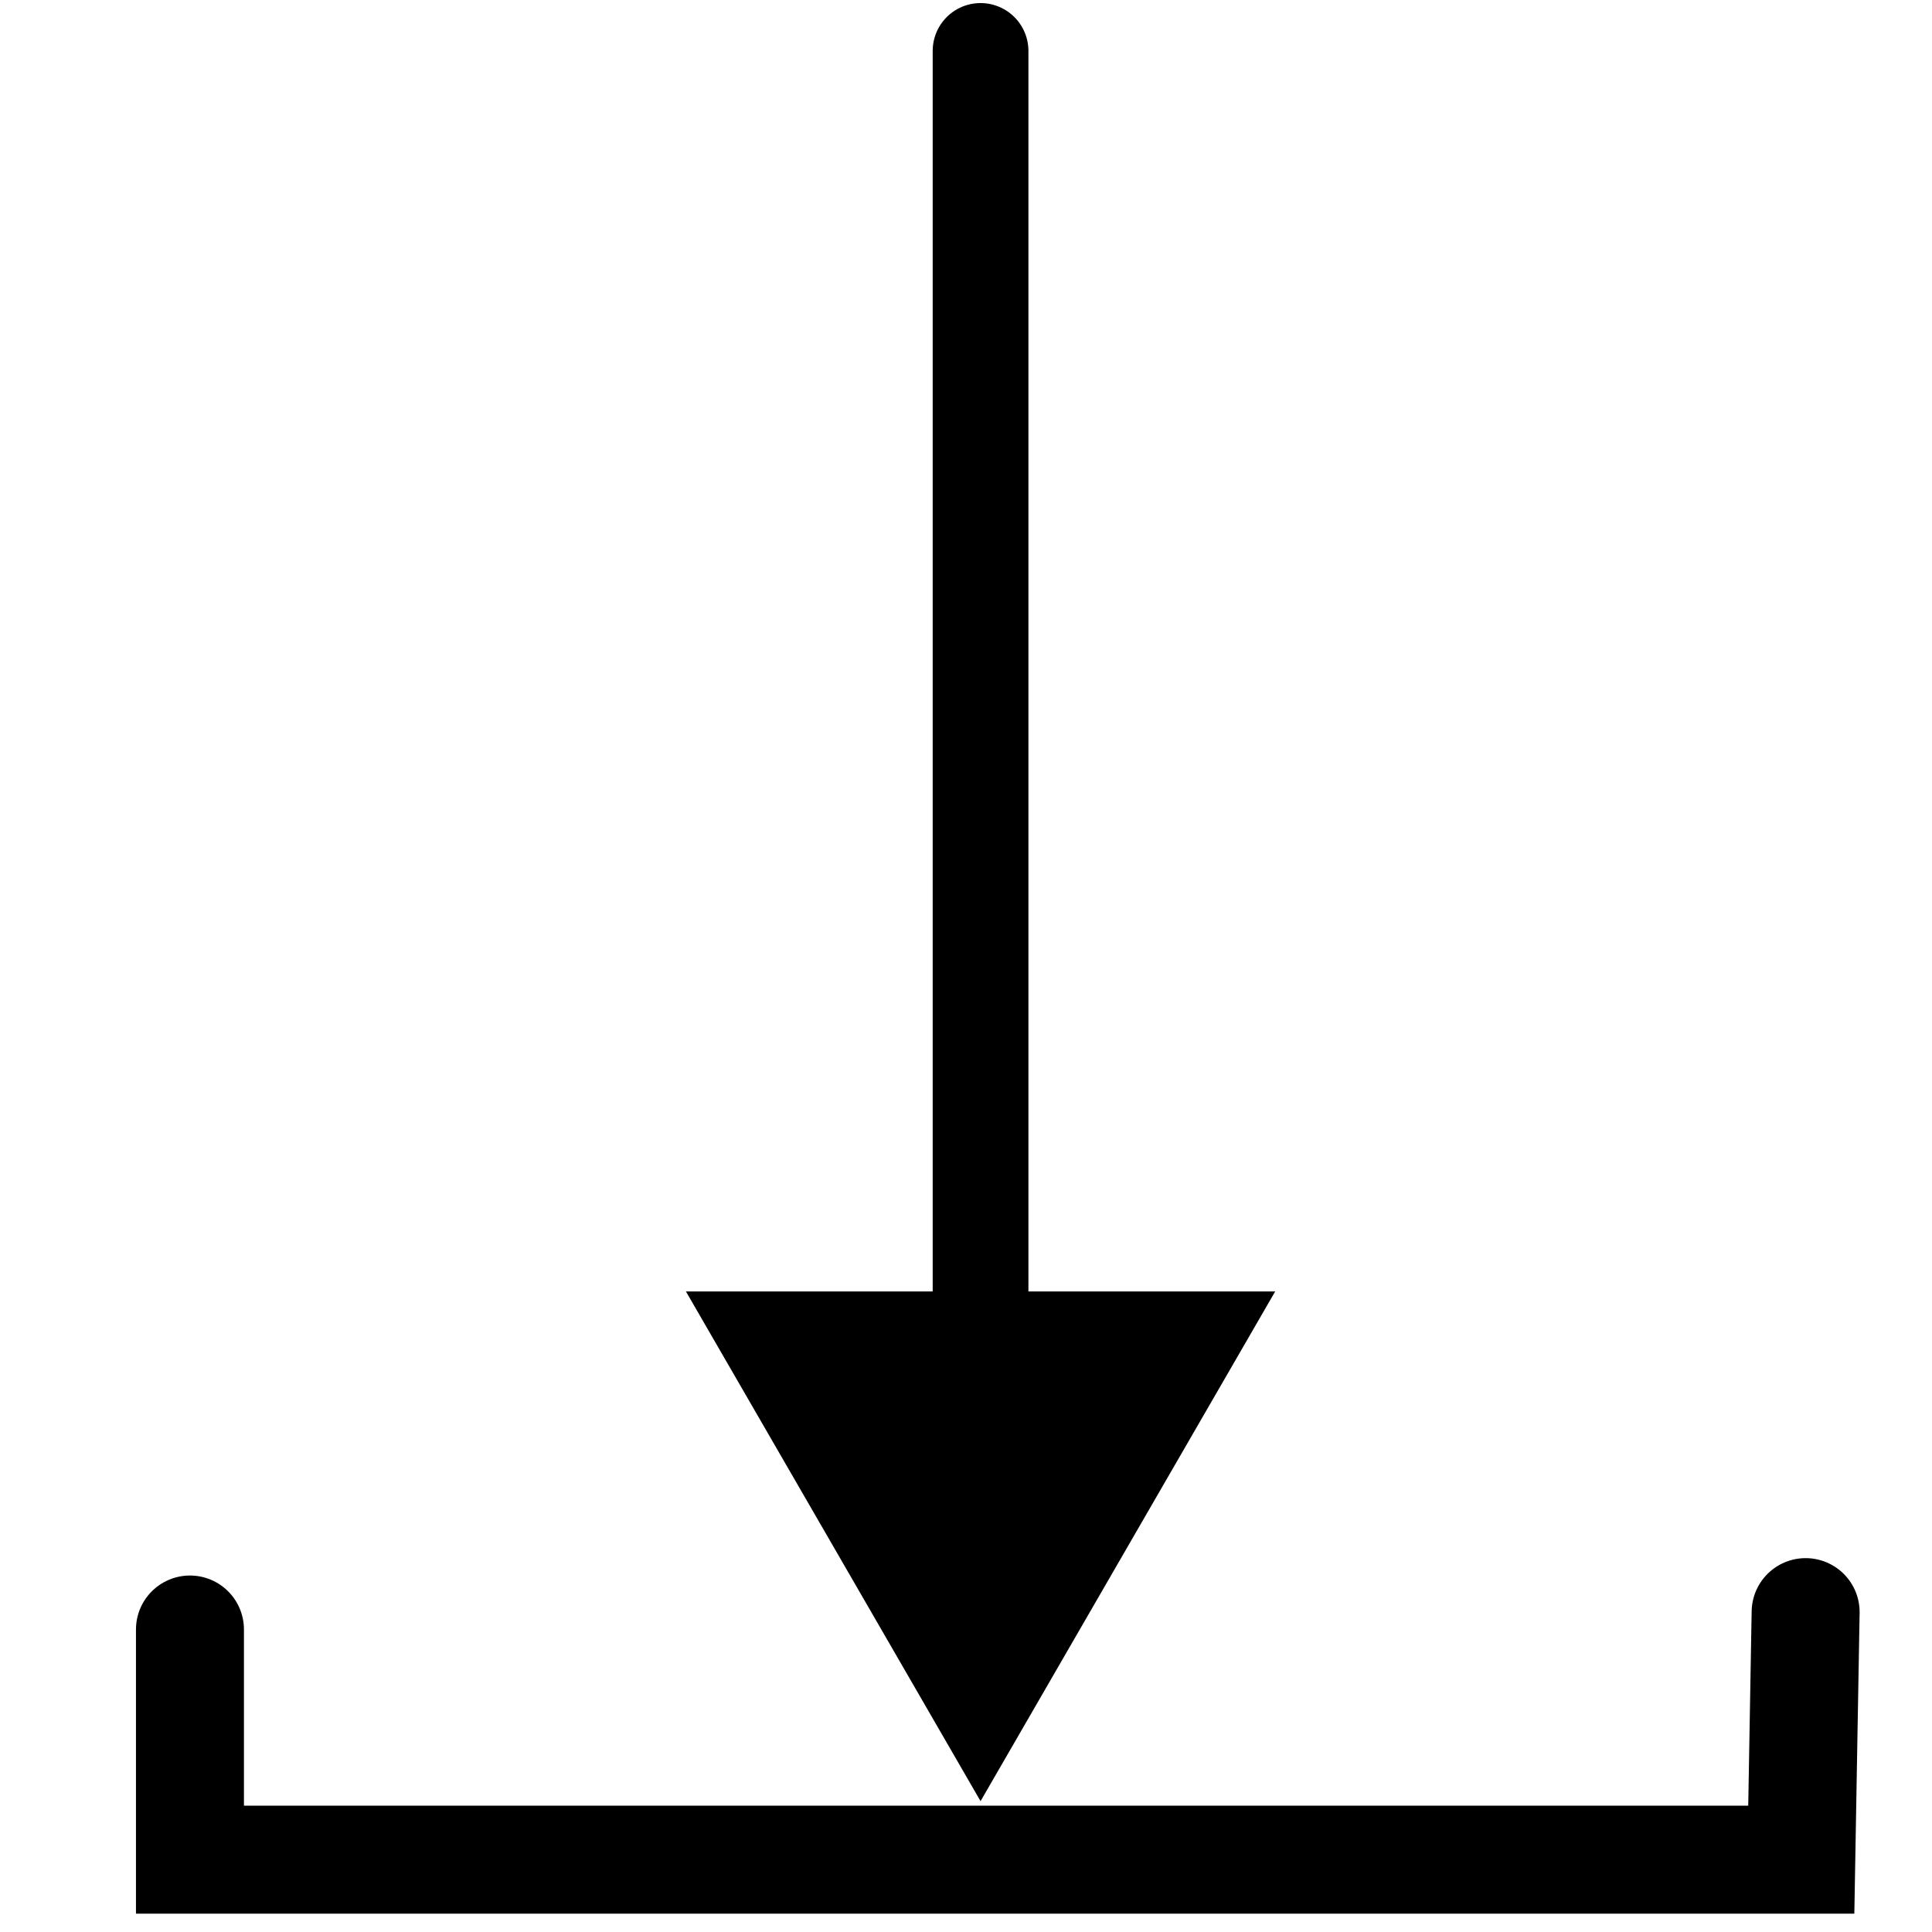
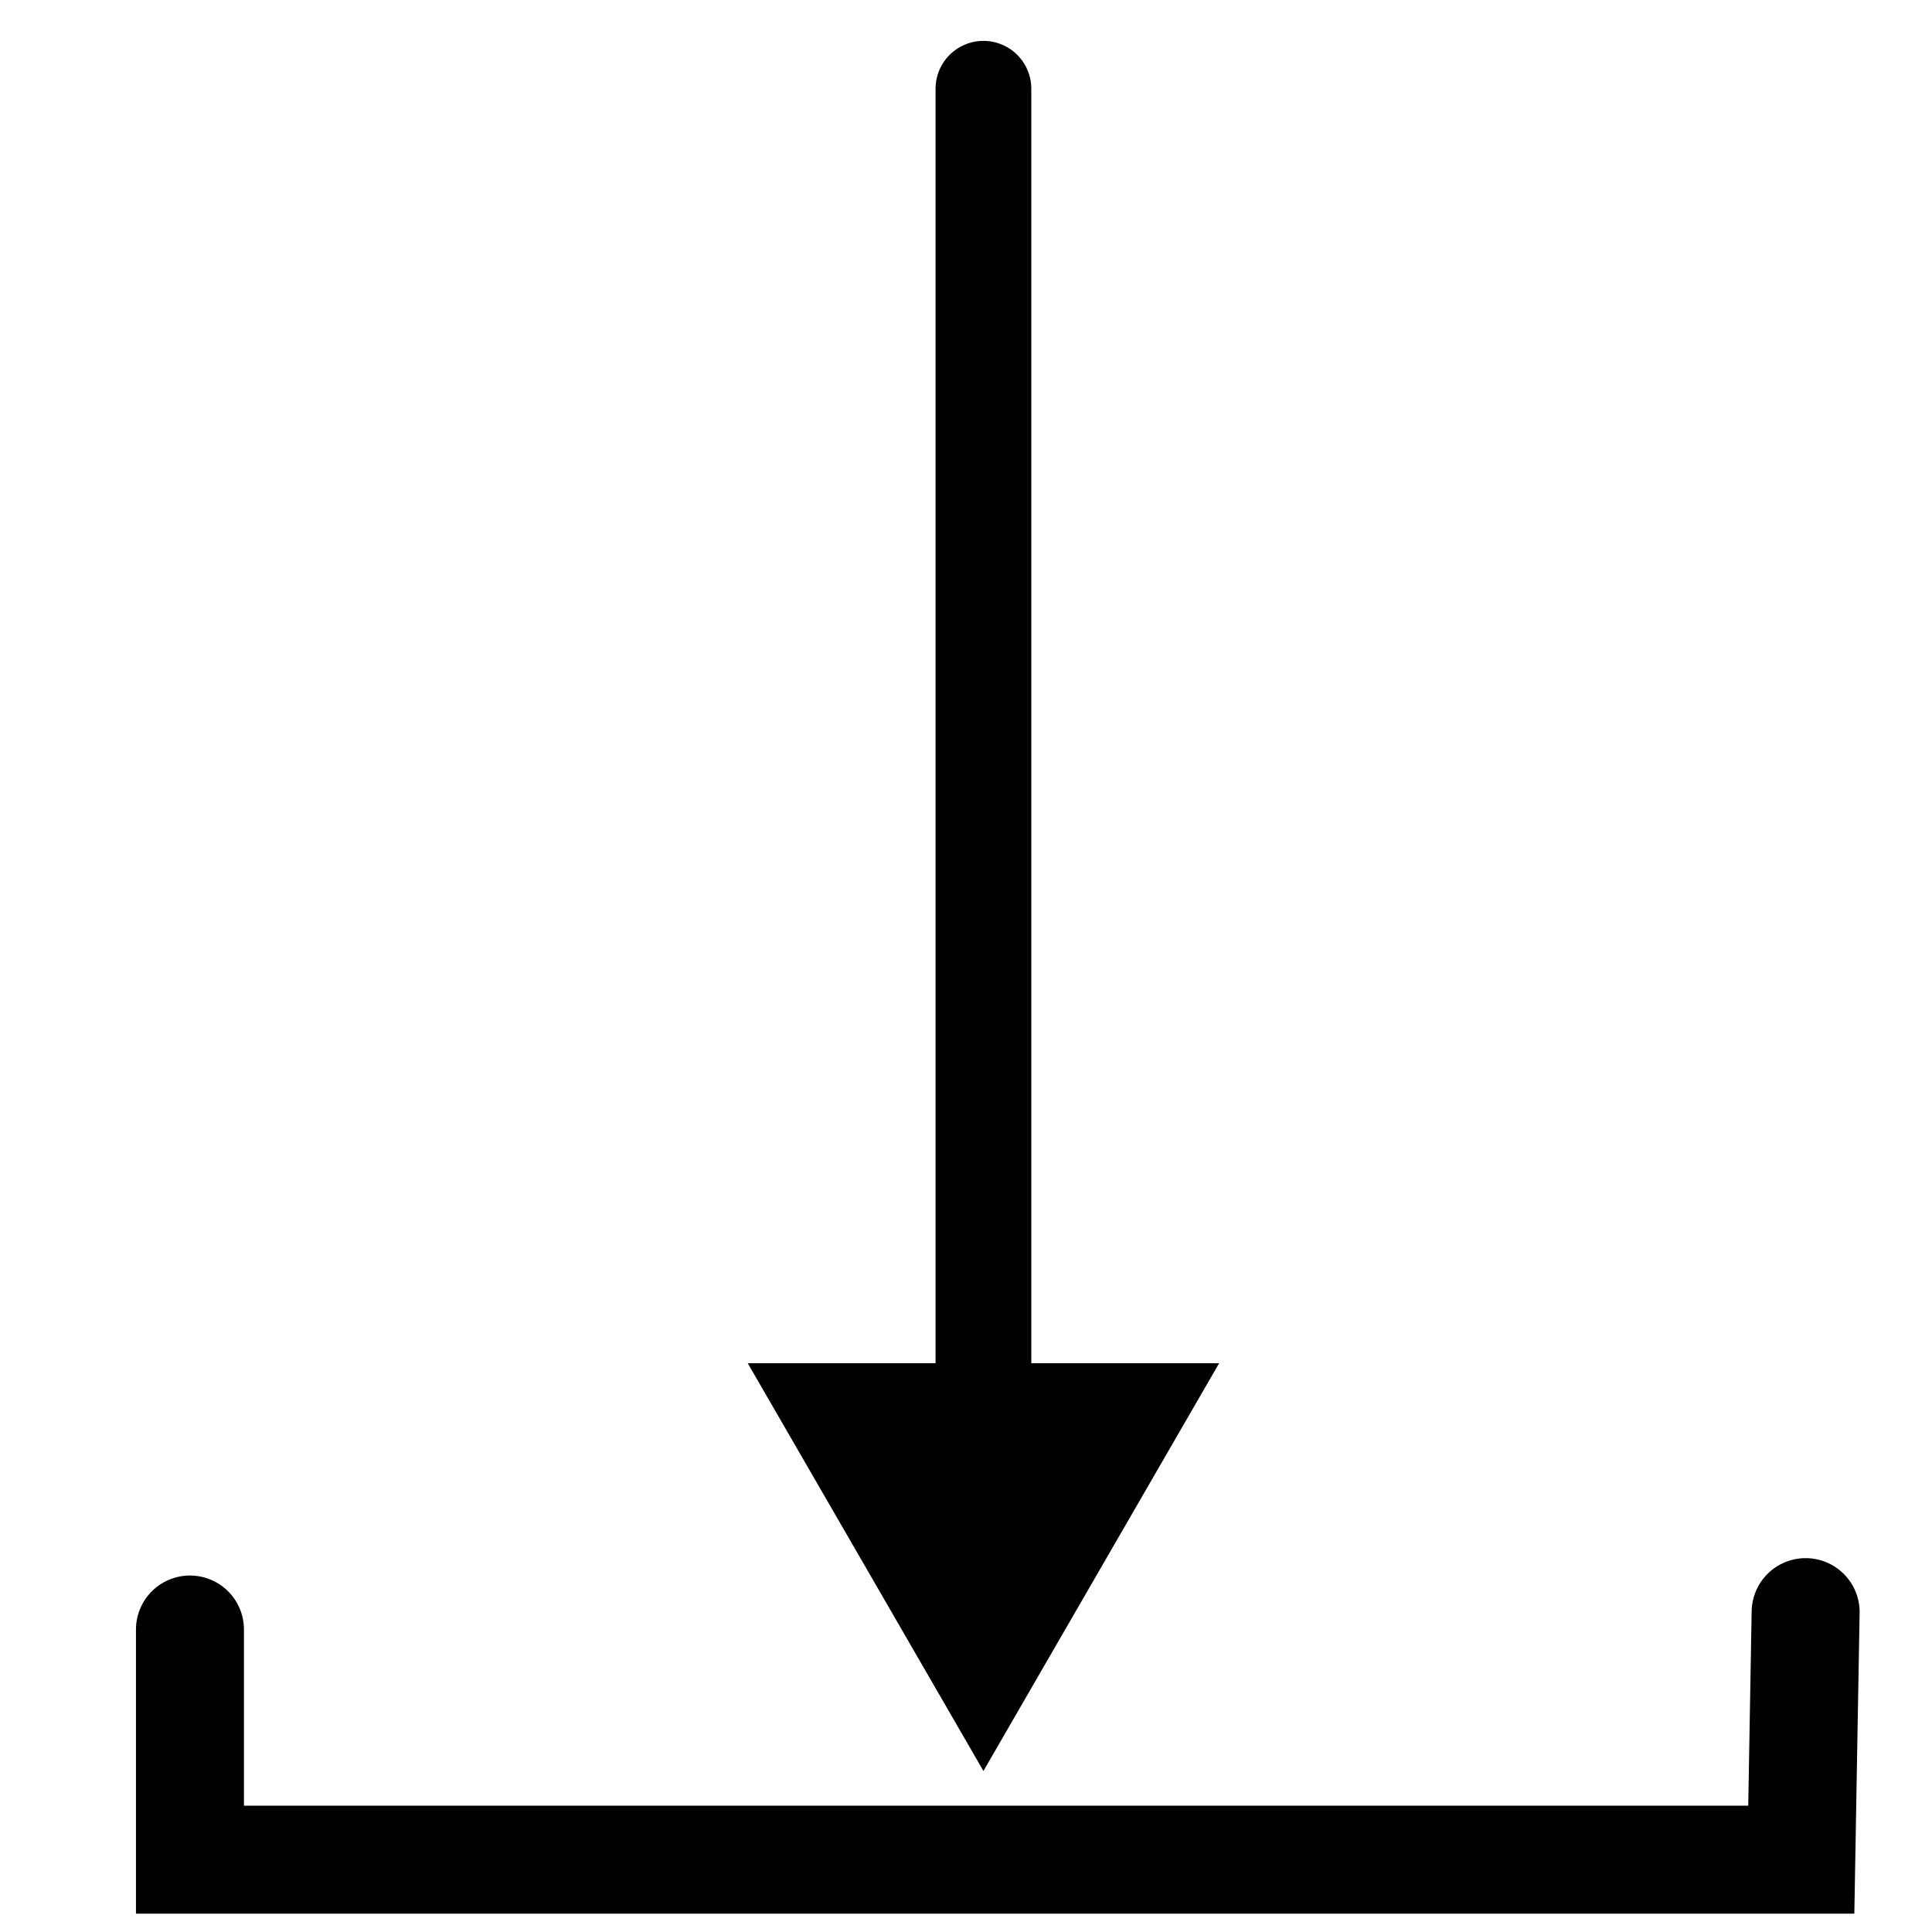
<svg xmlns="http://www.w3.org/2000/svg" width="100" height="100" viewBox="0 0 100 100" version="1.1" id="svg5">
  <defs id="defs2">
-     <marker style="overflow:visible" id="TriangleStart" refX="0" refY="0" orient="auto-start-reverse" markerWidth="5.324" markerHeight="6.155" viewBox="0 0 5.324 6.155" preserveAspectRatio="xMidYMid">
-       <path transform="scale(0.5)" style="fill:context-stroke;fill-rule:evenodd;stroke:context-stroke;stroke-width:1pt" d="M 5.77,0 -2.88,5 V -5 Z" id="path135" />
+     <marker style="overflow:visible" id="TriangleOutM" refX="0.0" refY="0.0" orient="auto">
+       <path transform="scale(0.4)" style="fill-rule:evenodd;fill:context-stroke;stroke:context-stroke;stroke-width:1.0pt" d="M 5.77,0.0 L -2.88,5.0 L -2.88,-5.0 L 5.77,0.0 z " id="path6993" />
+     </marker>
+     <marker style="overflow:visible;" id="Arrow2Lend" refX="0.0" refY="0.0" orient="auto">
+       <path transform="scale(1.1) rotate(180) translate(1,0)" d="M 8.719,4.034 L -2.207,0.016 L 8.719,-4.002 C 6.973,-1.63 6.983,1.616 8.719,4.034 z " style="stroke:context-stroke;fill-rule:evenodd;fill:context-stroke;stroke-width:0.625;stroke-linejoin:round;" id="path6869" />
+     </marker>
+     <marker style="overflow:visible" id="DotL" refX="0.0" refY="0.0" orient="auto">
+       <path transform="scale(0.8) translate(7.4, 1)" style="fill-rule:evenodd;fill:context-stroke;stroke:context-stroke;stroke-width:1.0pt" d="M -2.5,-1.0 C -2.5,1.76 -4.74,4.0 -7.5,4.0 C -10.26,4.0 -12.5,1.76 -12.5,-1.0 C -12.5,-3.76 -10.26,-6.0 -7.5,-6.0 C -4.74,-6.0 -2.5,-3.76 -2.5,-1.0 z " id="path6909" />
+     </marker>
+     <marker style="overflow:visible;" id="Arrow1Lend" refX="0.0" refY="0.0" orient="auto">
+       <path transform="scale(0.8) rotate(180) translate(12.5,0)" style="fill-rule:evenodd;fill:context-stroke;stroke:context-stroke;stroke-width:1.0pt;" d="M 0.0,0.0 L 5.0,-5.0 L -12.5,0.0 L 5.0,5.0 L 0.0,0.0 z " id="path6851" />
    </marker>
  </defs>
  <g id="layer1" transform="translate(-44.73074,-83.32085)">
-     <path style="fill:none;stroke:#000000;stroke-width:4.955;stroke-linecap:round;stroke-linejoin:miter;stroke-dasharray:none;stroke-opacity:1;marker-end:url(#TriangleStart)" d="m 95.484,85.957 c 0,72.996 0,72.996 0,72.996" id="path113" />
    <path style="fill:none;stroke:#000000;stroke-width:5.589;stroke-linecap:round;stroke-linejoin:miter;stroke-dasharray:none;stroke-opacity:1" d="m 54.563,167.664 v 5.115 6.797 h 83.402 c 0.225,-12.812 0.225,-12.812 0.225,-12.812" id="path4332" />
+     <path style="fill:none;stroke:#000000;stroke-width:4.955;stroke-linecap:round;stroke-linejoin:miter;stroke-dasharray:none;stroke-opacity:1;marker-end:url(#TriangleOutM)" d="m 95.633,87.914 c 0,72.996 0,72.996 0,72.996" id="path6025" />
  </g>
</svg>
